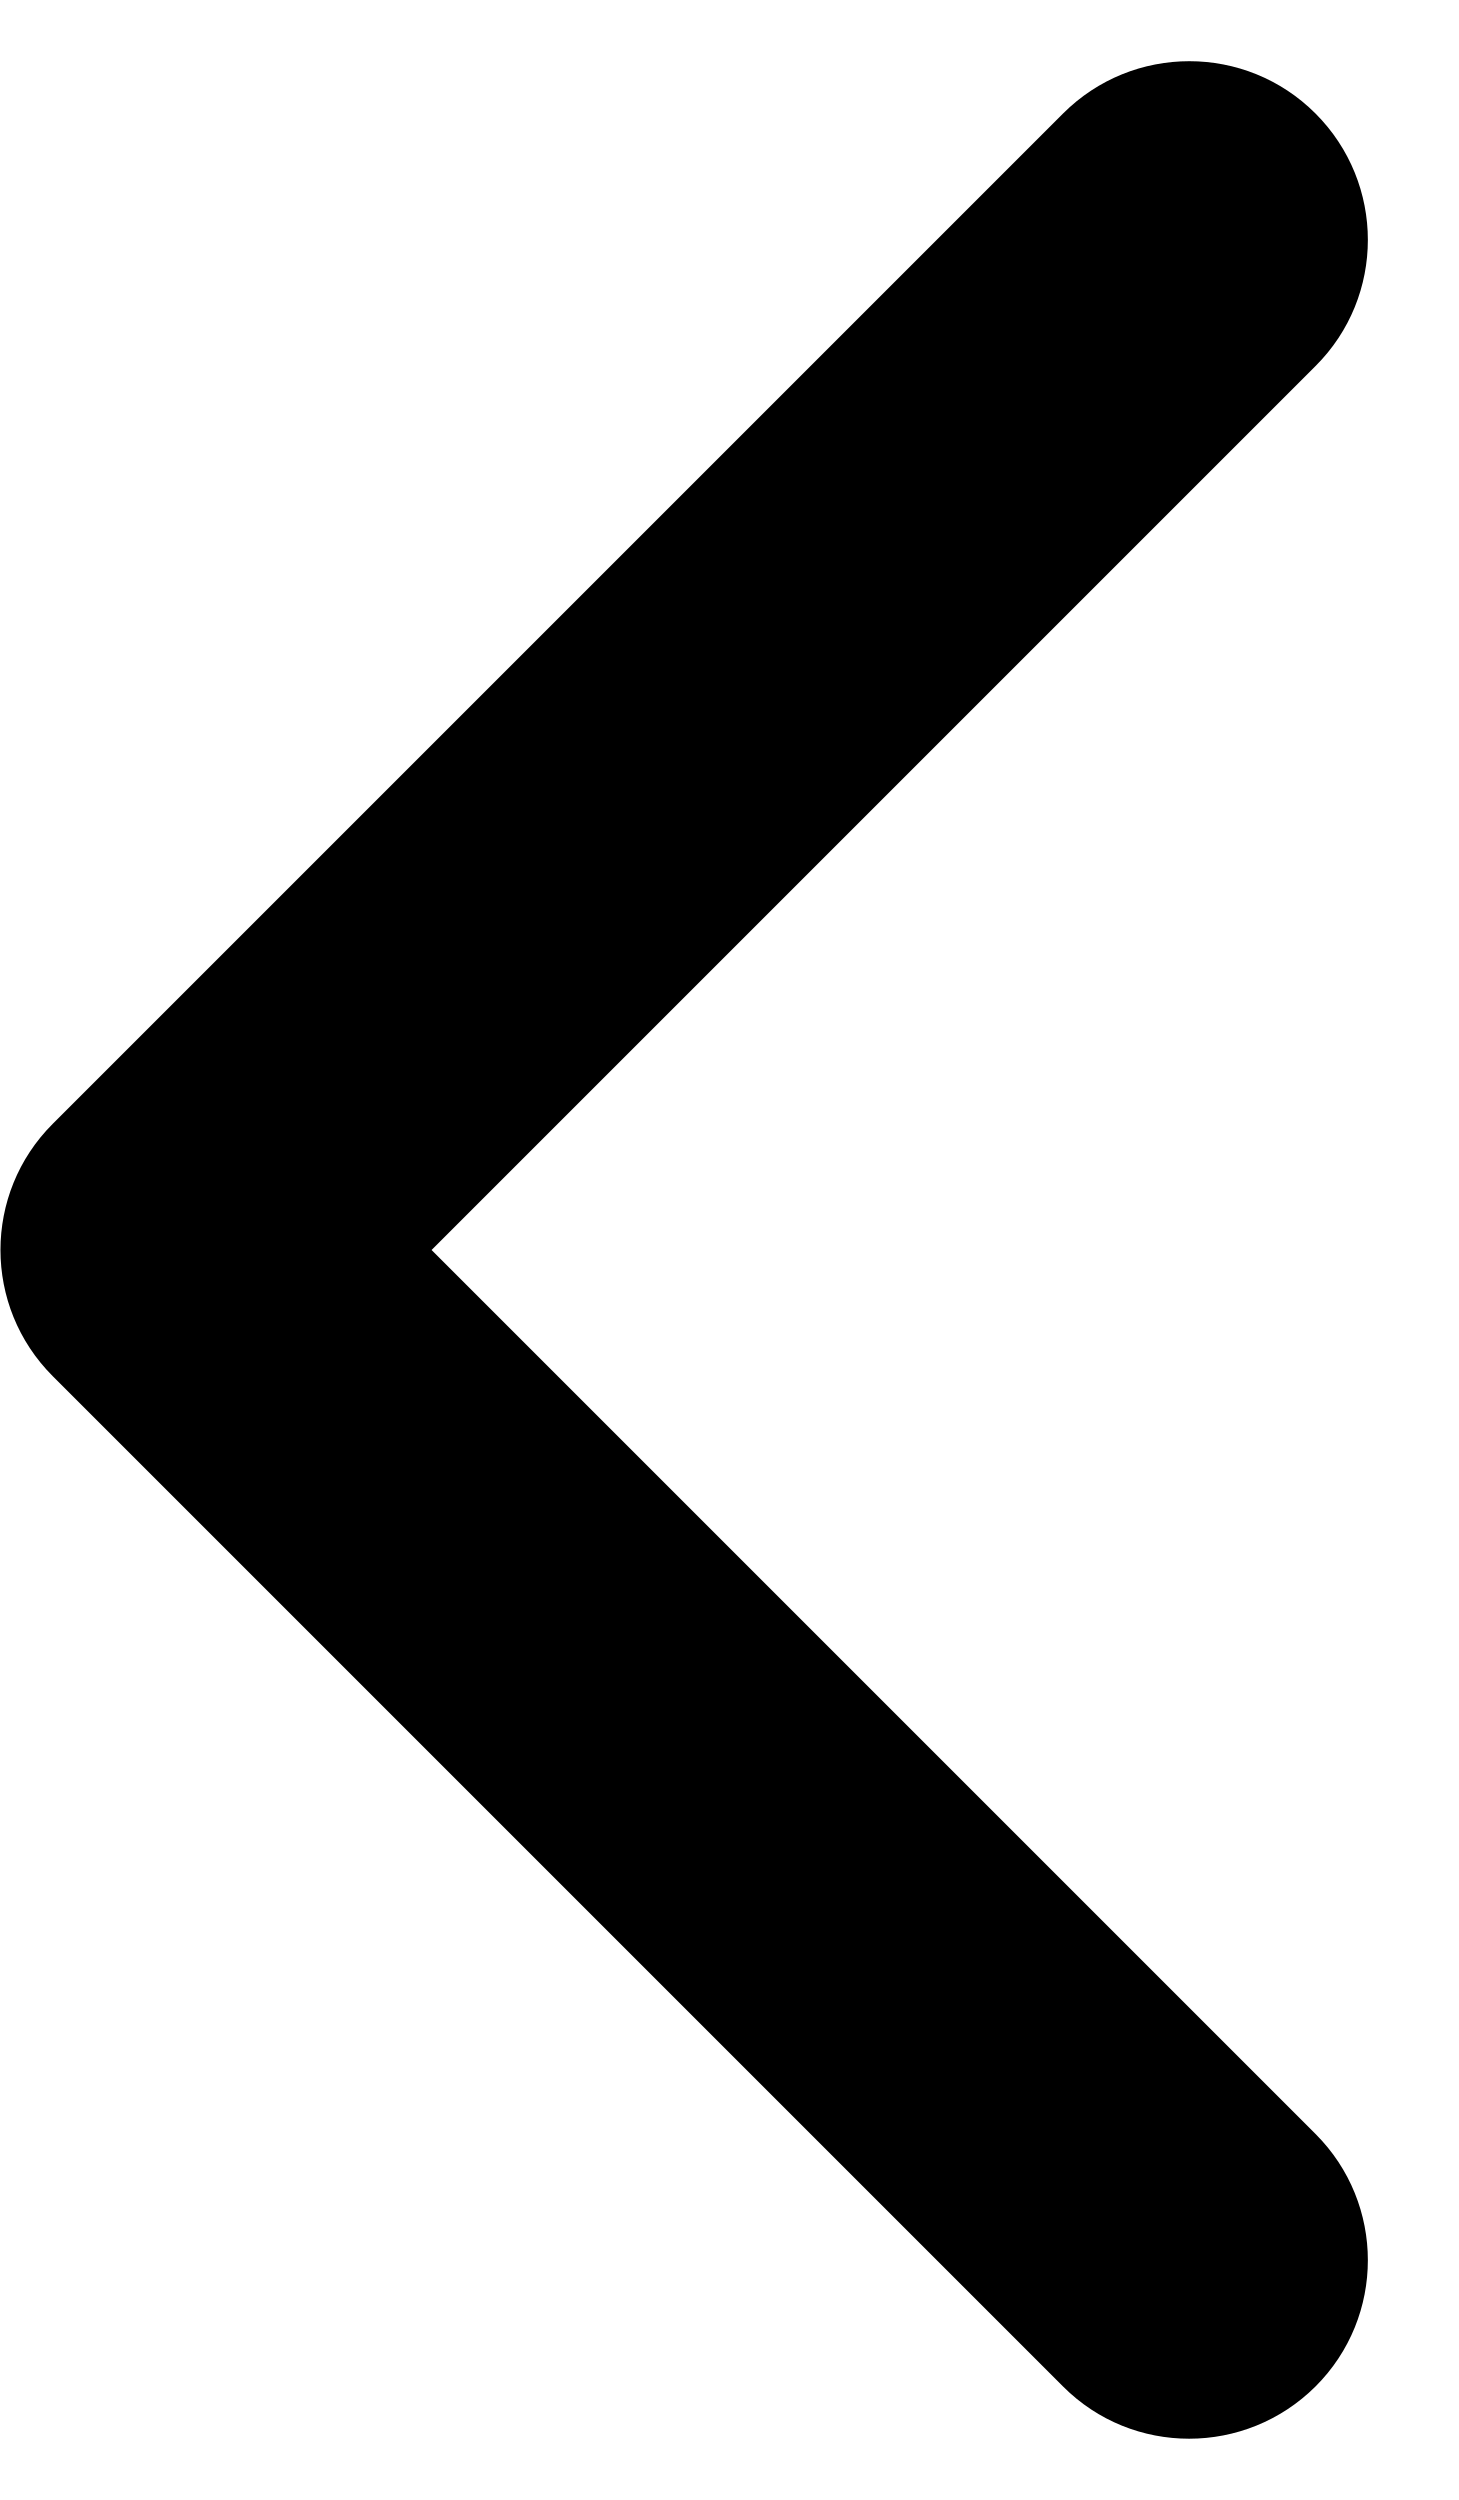
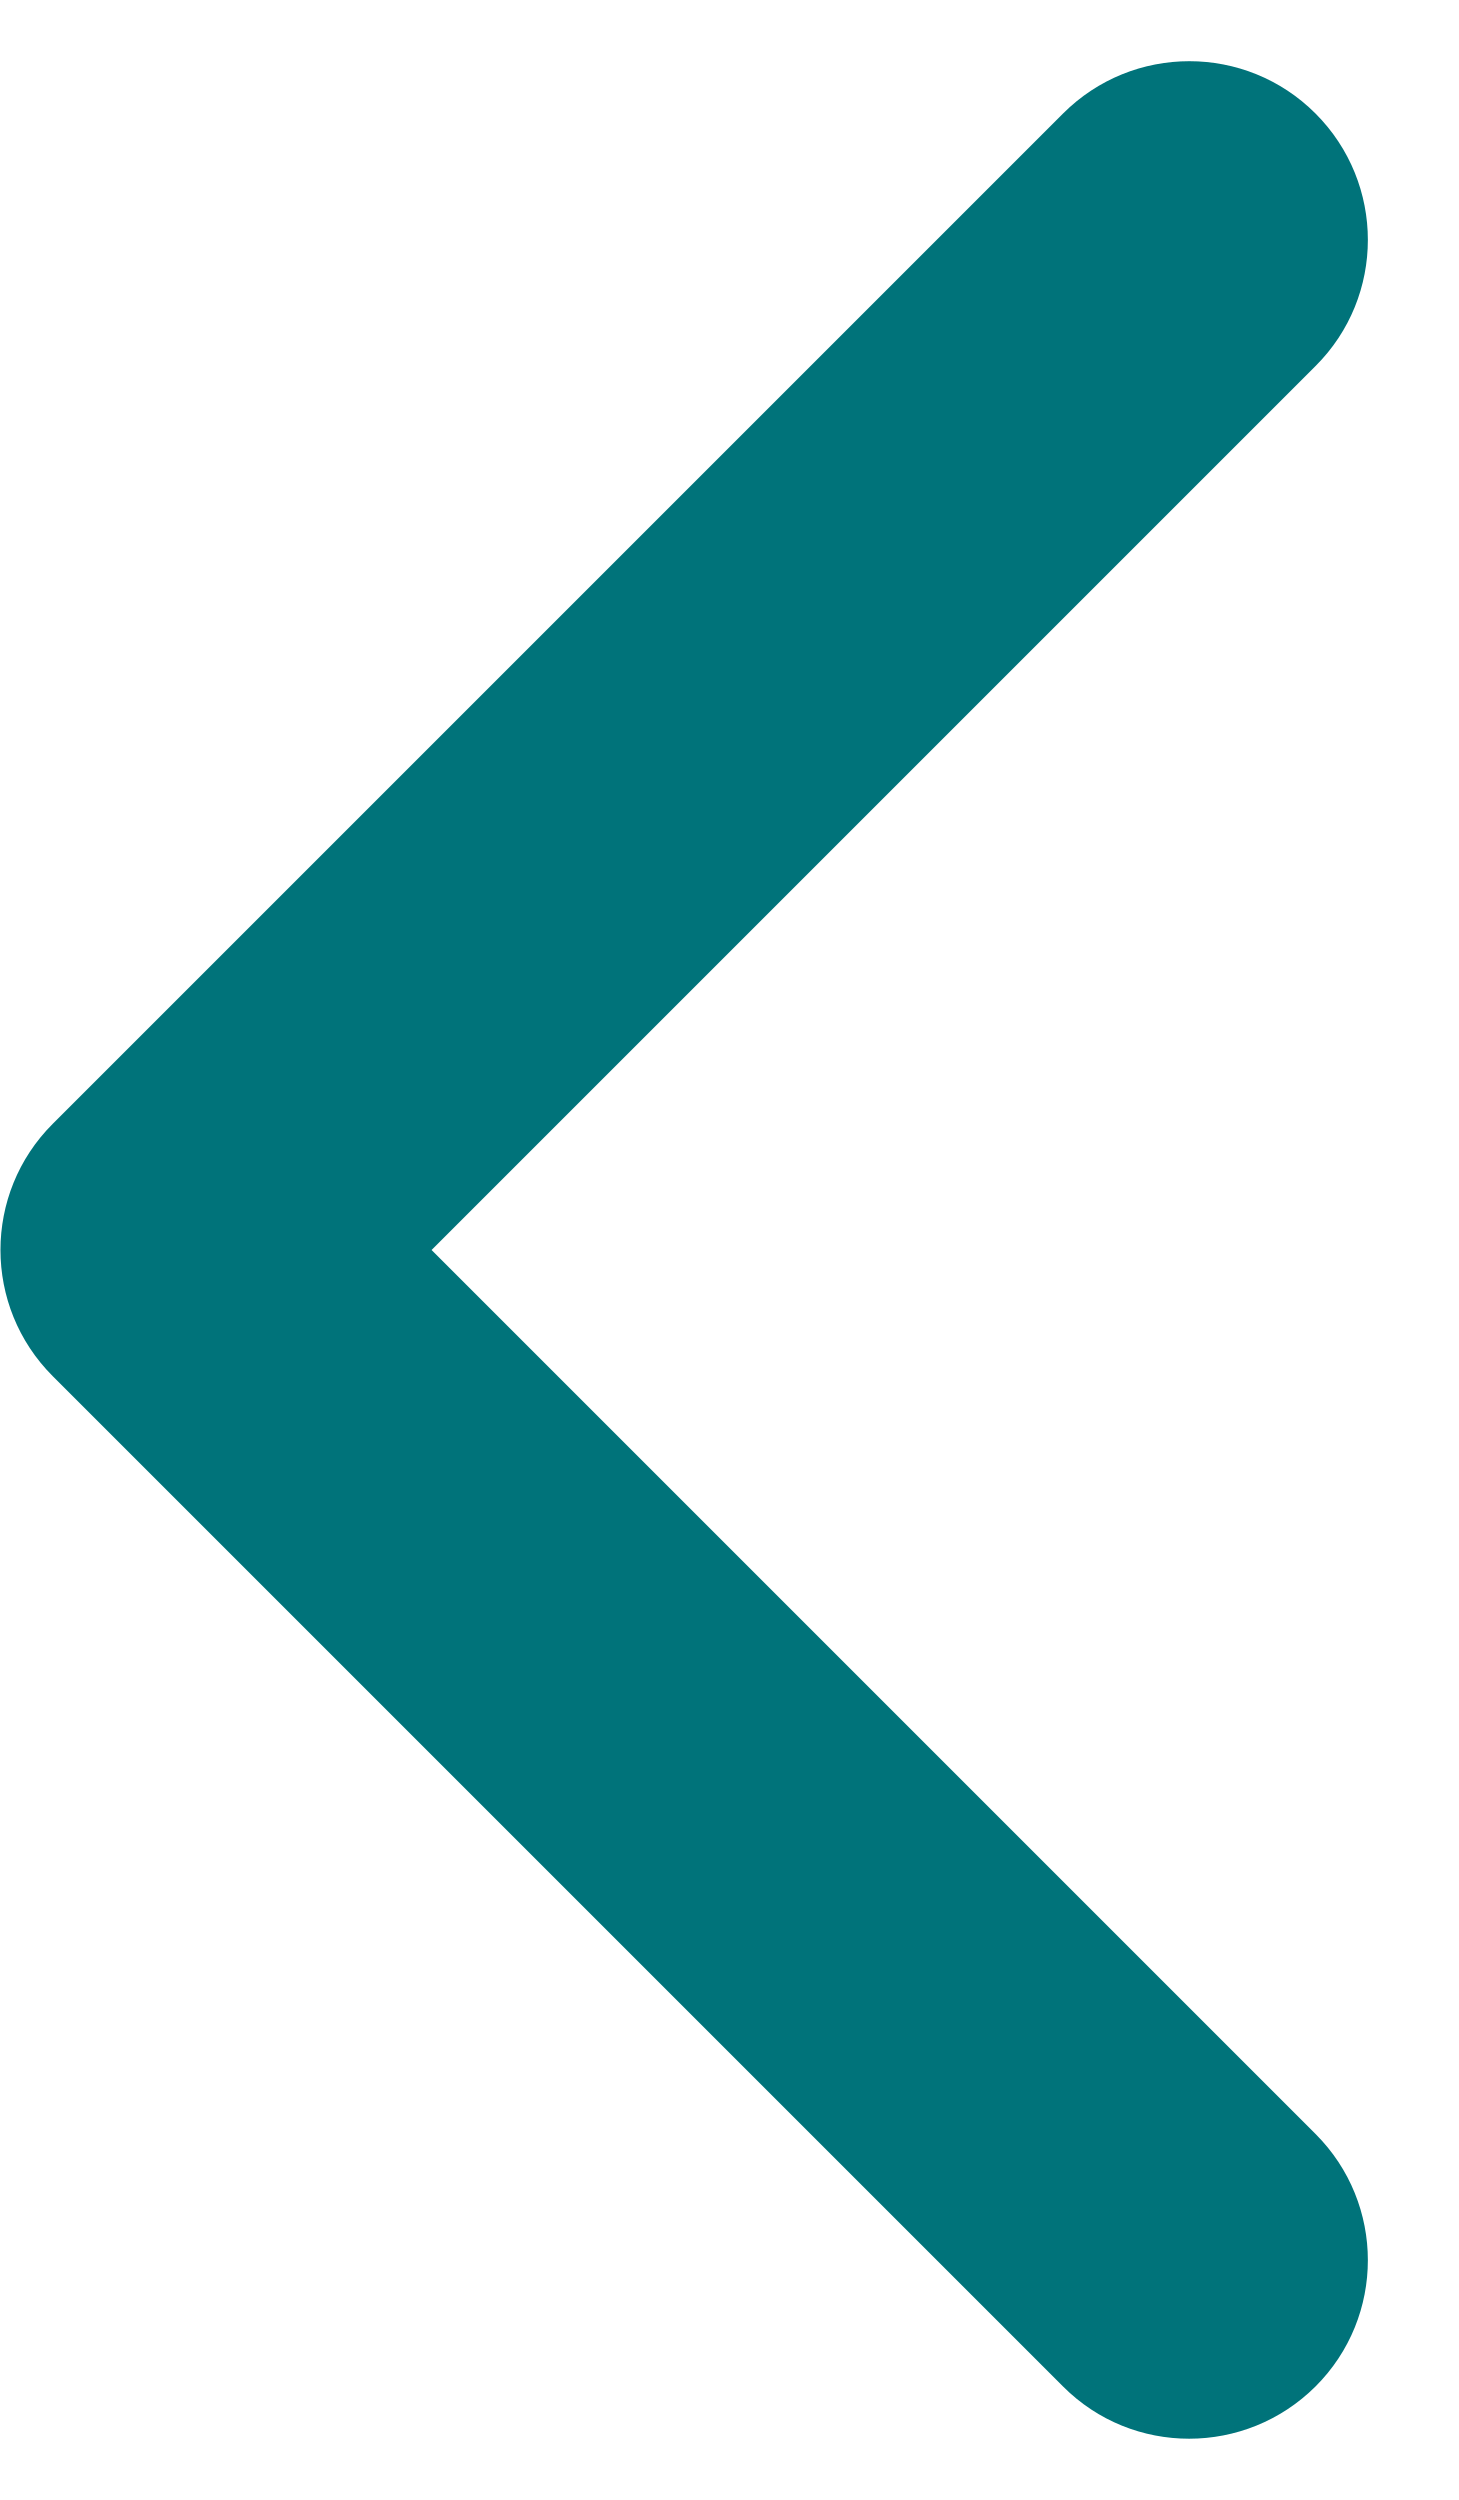
<svg xmlns="http://www.w3.org/2000/svg" width="14px" height="24px" viewBox="0 0 14 24" version="1.1">
  <g id="Page-4" stroke="none" stroke-width="1" fill="none" fill-rule="evenodd">
-     <g id="Profile-Copy-2" transform="translate(-32, -50)" fill="#000000" fill-rule="nonzero">
-       <g id="arrow-left" transform="translate(32, 50)">
-         <path d="M12.629,1.09 C13.299,1.761 13.299,2.846 12.629,3.514 L4.143,12 L12.629,20.486 C13.299,21.156 13.299,22.241 12.629,22.91 C11.958,23.578 10.873,23.58 10.205,22.91 L0.507,13.212 C-0.163,12.542 -0.163,11.457 0.507,10.788 L10.205,1.09 C10.875,0.42 11.96,0.42 12.629,1.09 Z" id="Path" />
+     <g id="Profile-Copy-2" transform="translate(-32, -50)" fill="#00737A" fill-rule="nonzero">
+       <g id="arrow-left" transform="translate(-1259, -798)">
+         <path d="M1303.629,849.09 C1304.299,849.761 1304.299,850.846 1303.629,851.514 L1295.143,860 L1303.629,868.486 C1304.299,869.156 1304.299,870.241 1303.629,870.91 C1302.958,871.578 1301.873,871.58 1301.205,870.91 L1291.507,861.212 C1290.837,860.542 1290.837,859.457 1291.507,858.788 L1301.205,849.09 C1301.875,848.42 1302.96,848.42 1303.629,849.09 Z" id="Path" />
      </g>
    </g>
  </g>
</svg>
